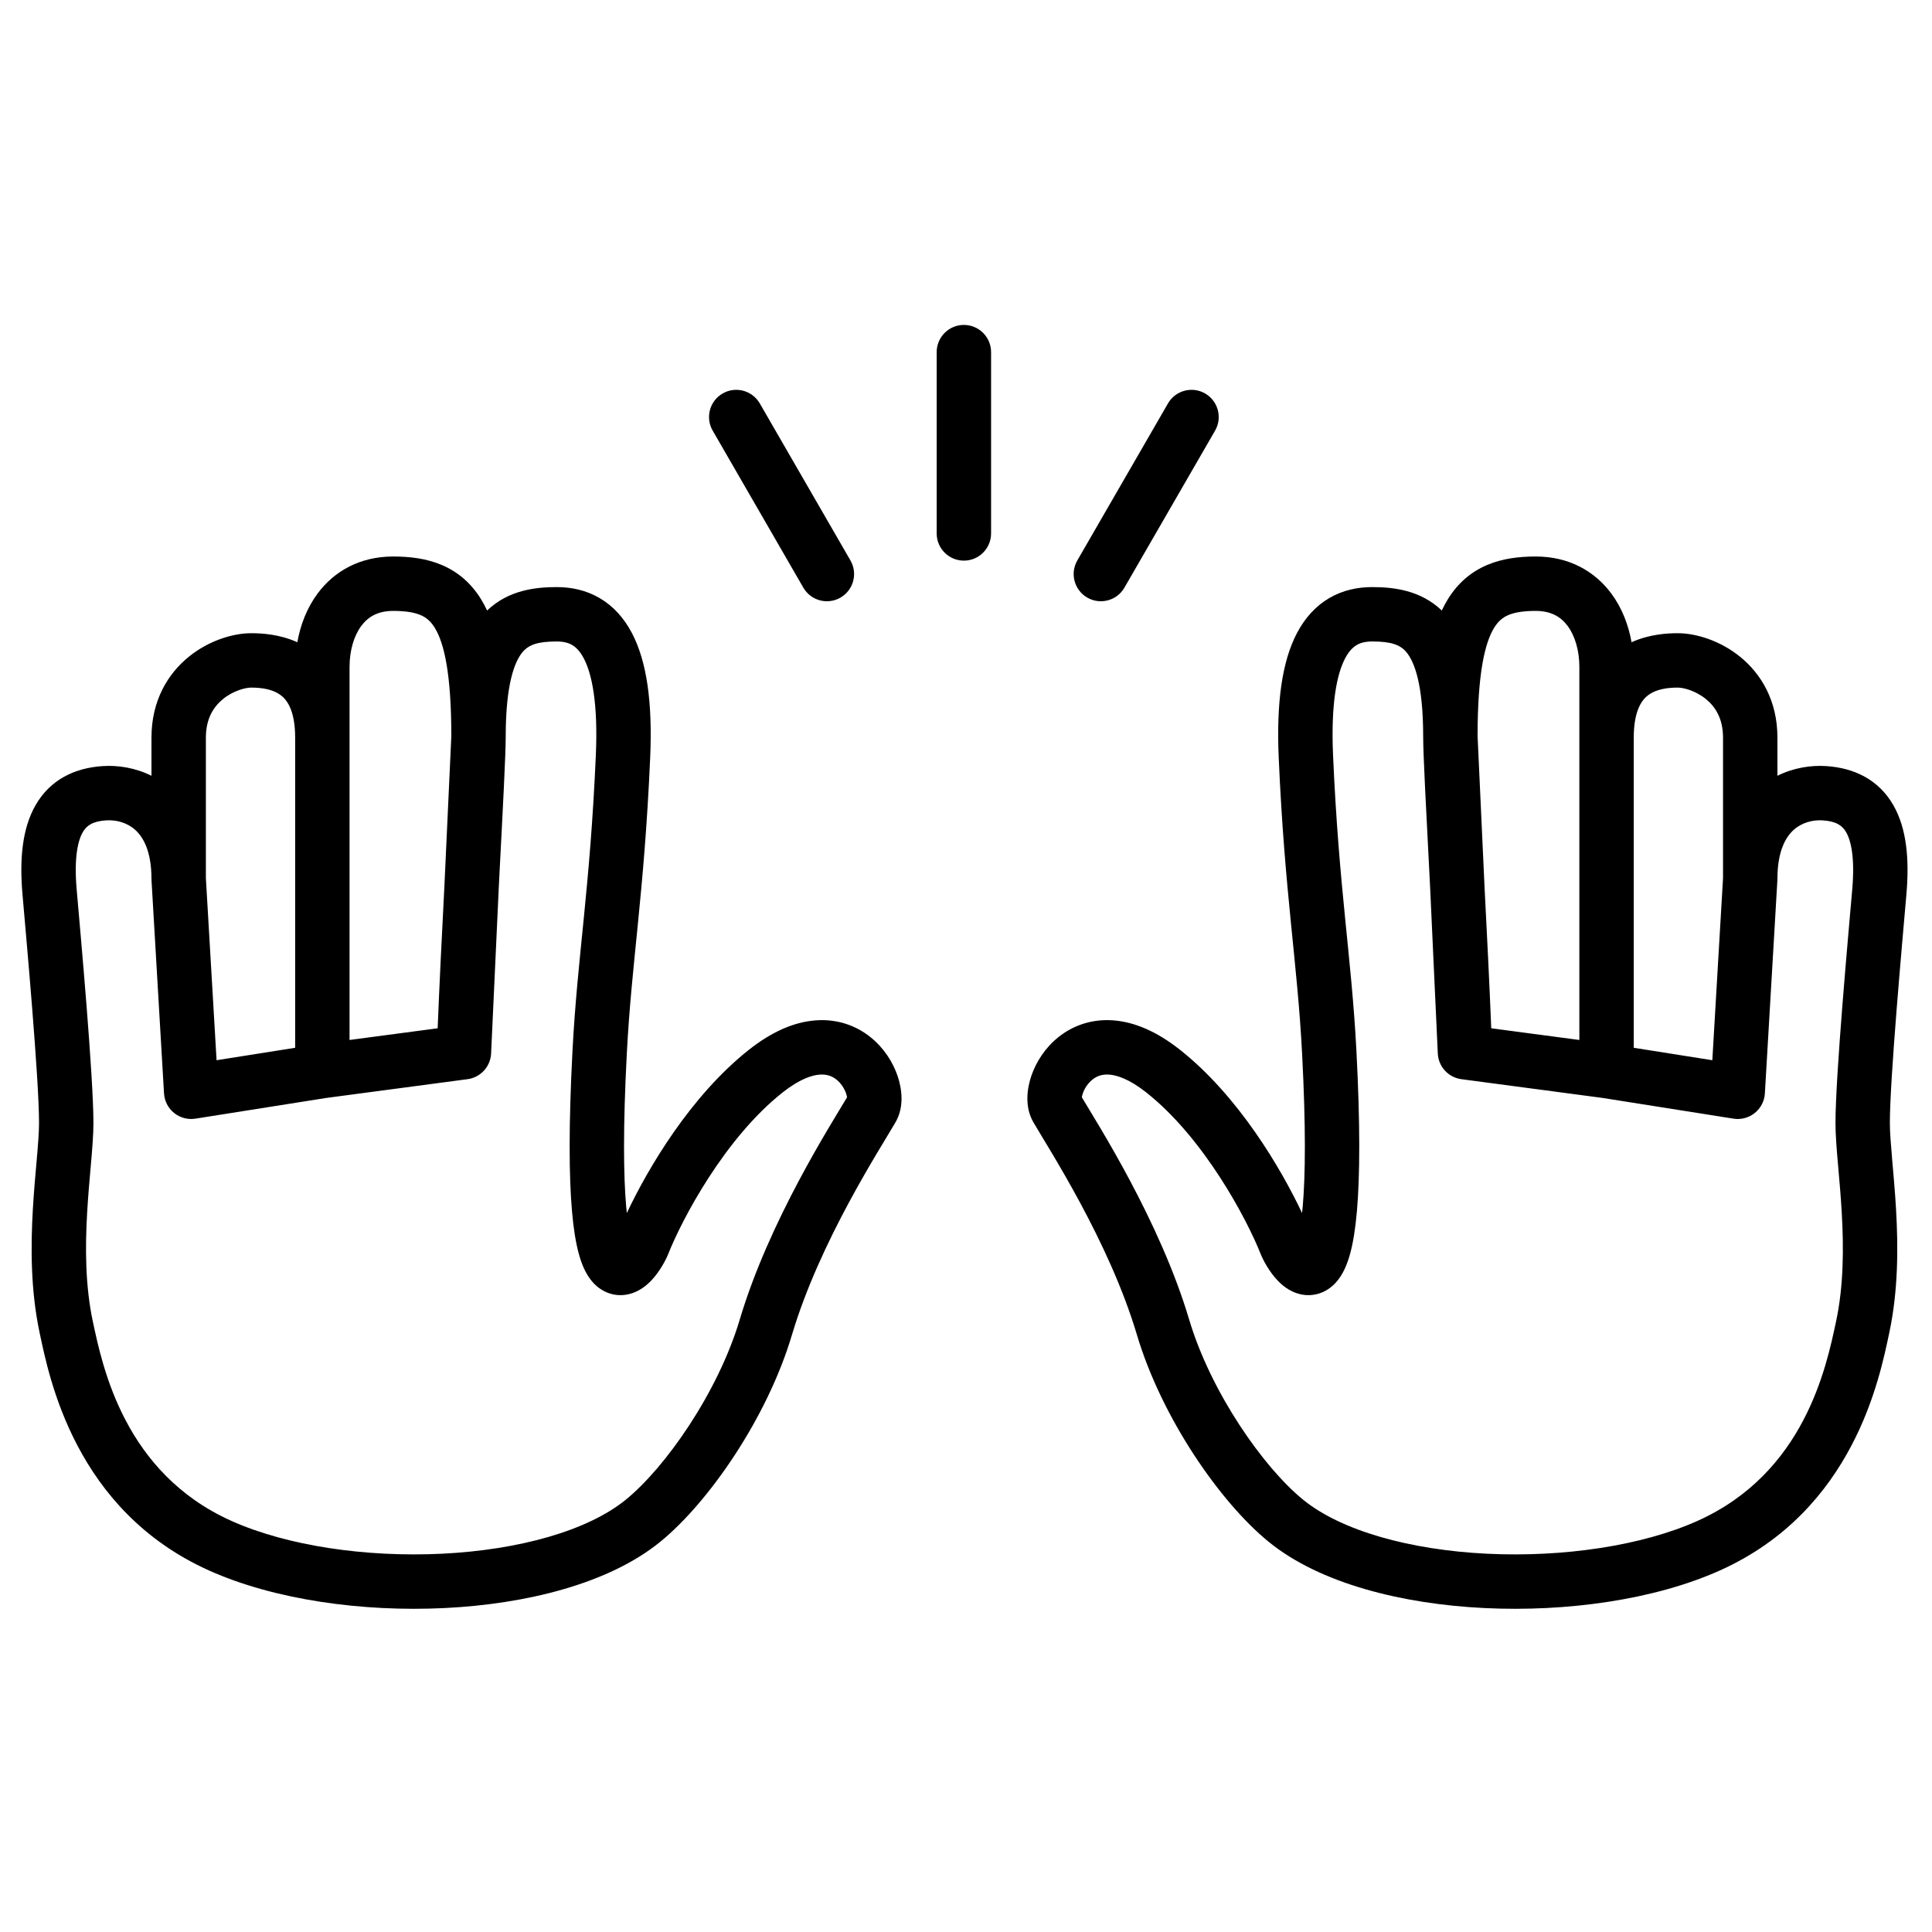
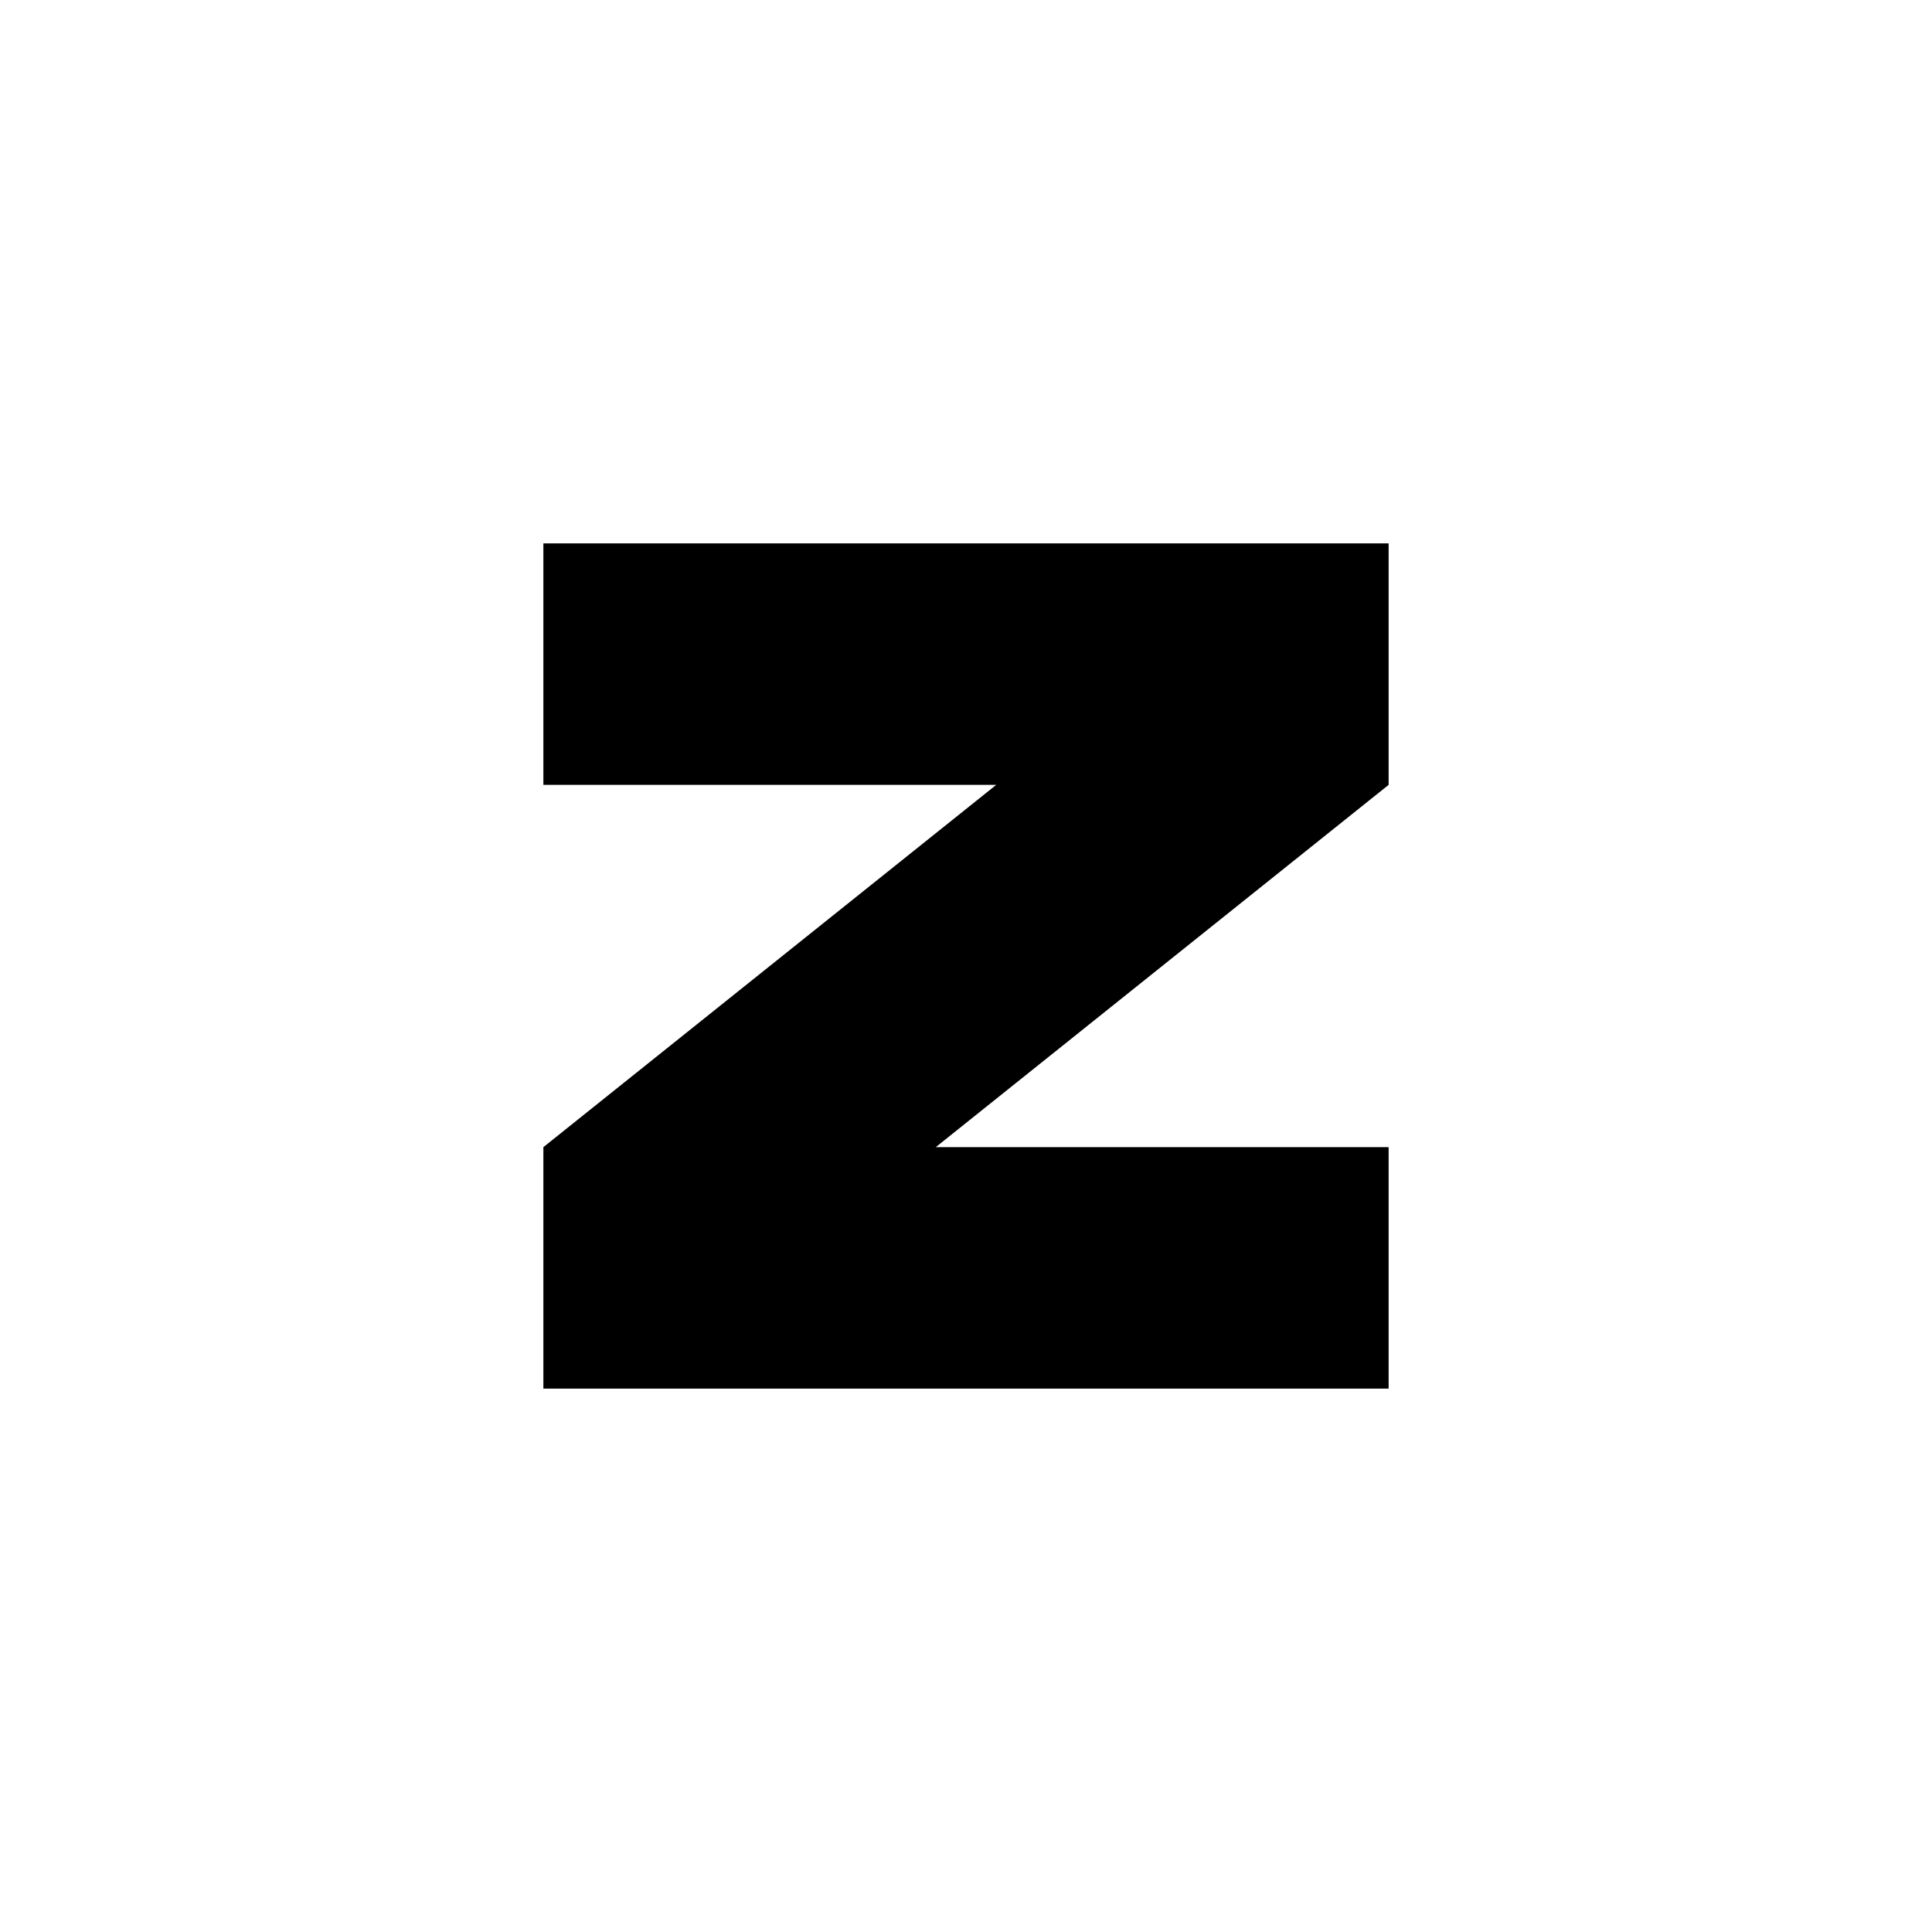
- <svg xmlns="http://www.w3.org/2000/svg" width="1365" height="1365" viewBox="0 -24 148 148" fill="none">
-   <path d="M71.754 16.863V2.974C71.754 1.824 72.687 0.891 73.838 0.891C74.988 0.891 75.921 1.824 75.921 2.974V16.863C75.921 18.014 74.988 18.947 73.838 18.947C72.687 18.947 71.754 18.014 71.754 16.863Z" fill="black" />
-   <path d="M82.527 18.933L89.472 6.905C90.047 5.908 91.322 5.567 92.318 6.142C93.314 6.717 93.656 7.992 93.081 8.988L86.136 21.017C85.561 22.013 84.286 22.355 83.29 21.779C82.293 21.204 81.952 19.929 82.527 18.933Z" fill="black" />
-   <path d="M65.148 18.933L58.204 6.905C57.628 5.908 56.354 5.567 55.357 6.142C54.361 6.717 54.019 7.992 54.595 8.988L61.539 21.017C62.114 22.013 63.389 22.355 64.385 21.779C65.382 21.204 65.723 19.929 65.148 18.933Z" fill="black" />
-   <path d="M140.606 62.029C140.606 58.409 141.583 47.675 141.89 44.132C142.097 41.737 141.809 40.425 141.424 39.754C141.141 39.263 140.699 38.915 139.634 38.844C138.865 38.792 138.027 39.011 137.401 39.576C136.814 40.105 136.159 41.168 136.159 43.318L136.155 43.439L135.198 59.758C135.164 60.345 134.883 60.891 134.424 61.26C133.966 61.628 133.374 61.786 132.793 61.694L122.764 60.107L111.948 58.67C110.949 58.538 110.188 57.708 110.142 56.702L109.561 44.132C109.535 43.621 109.51 43.114 109.484 42.615C109.241 37.929 109.022 33.781 109.022 32.428C109.022 28.386 108.338 26.681 107.74 25.963C107.263 25.392 106.577 25.14 105.11 25.14C104.583 25.14 104.212 25.248 103.933 25.411C103.659 25.571 103.346 25.859 103.049 26.421C102.41 27.626 101.945 29.891 102.118 33.848C102.342 38.98 102.692 42.815 103.035 46.272C103.377 49.723 103.718 52.856 103.908 56.497C104.204 62.197 104.178 66.126 103.945 68.792C103.828 70.124 103.656 71.2 103.423 72.05C103.202 72.856 102.871 73.676 102.296 74.289C101.6 75.03 100.608 75.384 99.577 75.136C98.759 74.939 98.185 74.421 97.871 74.092C97.214 73.402 96.75 72.511 96.568 72.051C95.51 69.381 92.235 63.181 87.802 59.681C86.509 58.66 85.567 58.365 84.974 58.32C84.415 58.278 84.009 58.444 83.691 58.697C83.34 58.976 83.078 59.381 82.948 59.764C82.902 59.9 82.882 59.997 82.874 60.058C84.076 62.087 88.842 69.522 91.09 77.069C92.765 82.694 96.804 88.426 99.819 90.881C102.74 93.258 107.988 94.731 113.9 95.022C119.756 95.309 125.788 94.412 130.033 92.509C138.233 88.833 139.903 80.738 140.651 77.229C141.232 74.506 141.243 71.599 141.087 68.901C141.01 67.555 140.894 66.297 140.793 65.137C140.695 64.01 140.606 62.922 140.606 62.029ZM120.986 27.095C120.986 25.831 120.648 24.705 120.089 23.951C119.583 23.27 118.84 22.799 117.646 22.798C116.668 22.798 116.011 22.919 115.546 23.117C115.13 23.294 114.781 23.57 114.463 24.083C113.73 25.267 113.192 27.645 113.189 32.384L113.721 43.909C113.91 47.566 114.106 51.492 114.235 54.771L120.986 55.667V27.095ZM125.153 56.265L131.172 57.218L131.992 43.267V32.508C131.992 31.031 131.39 30.128 130.678 29.549C129.884 28.904 128.957 28.673 128.519 28.673C127.722 28.673 126.899 28.797 126.306 29.218C125.849 29.542 125.153 30.309 125.153 32.508V56.265ZM136.159 35.428C137.406 34.807 138.74 34.608 139.912 34.687C142.037 34.829 143.91 35.718 145.037 37.678C146.06 39.459 146.273 41.814 146.041 44.493C145.72 48.195 144.772 58.646 144.772 62.029C144.772 62.708 144.843 63.612 144.944 64.776C145.042 65.907 145.165 67.239 145.247 68.661C145.411 71.499 145.422 74.838 144.727 78.099C144.002 81.495 142.041 91.692 131.738 96.311C126.731 98.555 120.002 99.494 113.696 99.184C107.445 98.877 101.128 97.319 97.189 94.112C93.481 91.094 88.994 84.631 87.096 78.259C84.953 71.062 80.311 63.965 79.153 61.953C78.471 60.769 78.684 59.363 79.002 58.426C79.361 57.369 80.055 56.263 81.099 55.434C82.176 54.578 83.604 54.038 85.288 54.165C86.937 54.289 88.646 55.039 90.383 56.411C94.854 59.94 98.134 65.508 99.742 68.923C99.759 68.766 99.779 68.602 99.794 68.43C100.003 66.043 100.039 62.334 99.747 56.713C99.564 53.194 99.236 50.181 98.889 46.683C98.543 43.19 98.184 39.271 97.955 34.03C97.772 29.848 98.201 26.672 99.367 24.471C99.972 23.33 100.79 22.422 101.83 21.814C102.866 21.209 103.995 20.974 105.11 20.974C106.759 20.974 108.813 21.206 110.448 22.768C110.593 22.458 110.75 22.165 110.921 21.89C111.676 20.67 112.681 19.808 113.912 19.284C115.095 18.779 116.378 18.631 117.646 18.631C120.195 18.631 122.164 19.757 123.434 21.468C124.256 22.576 124.75 23.878 124.985 25.198C126.338 24.588 127.691 24.507 128.519 24.507C129.933 24.507 131.784 25.079 133.305 26.315C134.908 27.618 136.159 29.673 136.159 32.508V35.428Z" fill="black" />
-   <path d="M7.157 62.029C7.157 58.409 6.18 47.675 5.873 44.132C5.665 41.737 5.954 40.425 6.339 39.754C6.621 39.263 7.063 38.915 8.128 38.844C8.898 38.792 9.735 39.011 10.362 39.576C10.948 40.105 11.603 41.168 11.603 43.318L11.607 43.439L12.564 59.758C12.599 60.345 12.88 60.891 13.338 61.26C13.796 61.628 14.389 61.786 14.97 61.694L24.999 60.107L35.814 58.67C36.813 58.538 37.574 57.708 37.621 56.702L38.202 44.132C38.228 43.621 38.252 43.114 38.278 42.615C38.522 37.929 38.74 33.781 38.74 32.428C38.74 28.386 39.425 26.681 40.023 25.963C40.5 25.392 41.185 25.14 42.652 25.14C43.179 25.14 43.55 25.248 43.83 25.411C44.104 25.571 44.416 25.859 44.714 26.421C45.352 27.626 45.817 29.891 45.644 33.848C45.42 38.98 45.07 42.815 44.727 46.272C44.385 49.723 44.044 52.856 43.855 56.497C43.558 62.197 43.585 66.126 43.818 68.792C43.934 70.124 44.107 71.2 44.34 72.05C44.56 72.856 44.891 73.676 45.466 74.289C46.163 75.03 47.155 75.384 48.185 75.136C49.003 74.939 49.578 74.421 49.892 74.092C50.548 73.402 51.012 72.511 51.194 72.051C52.253 69.381 55.527 63.181 59.96 59.681C61.254 58.66 62.196 58.365 62.789 58.32C63.348 58.278 63.753 58.444 64.072 58.697C64.422 58.976 64.684 59.381 64.815 59.764C64.861 59.9 64.88 59.997 64.888 60.058C63.687 62.087 58.92 69.522 56.673 77.069C54.998 82.694 50.959 88.426 47.943 90.881C45.023 93.258 39.775 94.731 33.862 95.022C28.007 95.309 21.975 94.412 17.73 92.509C9.53 88.833 7.86 80.738 7.111 77.229C6.531 74.506 6.519 71.599 6.675 68.901C6.753 67.555 6.868 66.297 6.969 65.137C7.067 64.01 7.157 62.922 7.157 62.029ZM26.777 27.095C26.777 25.831 27.115 24.705 27.674 23.951C28.179 23.27 28.922 22.799 30.117 22.798C31.094 22.798 31.752 22.919 32.216 23.117C32.633 23.294 32.982 23.57 33.3 24.083C34.033 25.267 34.571 27.645 34.574 32.384L34.042 43.909C33.852 47.566 33.657 51.492 33.527 54.771L26.777 55.667V27.095ZM22.61 56.265L16.59 57.218L15.771 43.267V32.508C15.771 31.031 16.373 30.128 17.085 29.549C17.878 28.904 18.806 28.673 19.243 28.673C20.04 28.673 20.863 28.797 21.456 29.218C21.913 29.542 22.61 30.309 22.61 32.508V56.265ZM11.603 35.428C10.357 34.807 9.023 34.608 7.85 34.687C5.725 34.829 3.852 35.718 2.726 37.678C1.702 39.459 1.489 41.814 1.721 44.493C2.042 48.195 2.99 58.646 2.99 62.029C2.99 62.708 2.92 63.612 2.819 64.776C2.72 65.907 2.597 67.239 2.515 68.661C2.352 71.499 2.34 74.838 3.036 78.099C3.76 81.495 5.722 91.692 16.024 96.311C21.031 98.555 27.76 99.494 34.067 99.184C40.317 98.877 46.635 97.319 50.574 94.112C54.282 91.094 58.769 84.631 60.666 78.259C62.809 71.062 67.451 63.965 68.61 61.953C69.292 60.769 69.079 59.363 68.76 58.426C68.402 57.369 67.707 56.263 66.663 55.434C65.587 54.578 64.158 54.038 62.475 54.165C60.826 54.289 59.116 55.039 57.379 56.411C52.908 59.94 49.628 65.508 48.02 68.923C48.003 68.766 47.983 68.602 47.968 68.43C47.76 66.043 47.723 62.334 48.016 56.713C48.199 53.194 48.527 50.181 48.874 46.683C49.22 43.19 49.578 39.271 49.807 34.03C49.99 29.848 49.561 26.672 48.395 24.471C47.791 23.33 46.973 22.422 45.932 21.814C44.896 21.209 43.768 20.974 42.652 20.974C41.004 20.974 38.95 21.206 37.314 22.768C37.17 22.458 37.012 22.165 36.842 21.89C36.086 20.67 35.082 19.808 33.851 19.284C32.668 18.779 31.385 18.631 30.117 18.631C27.568 18.631 25.599 19.757 24.328 21.468C23.507 22.576 23.012 23.878 22.777 25.198C21.425 24.588 20.072 24.507 19.243 24.507C17.83 24.507 15.979 25.079 14.457 26.315C12.854 27.618 11.603 29.673 11.603 32.508V35.428Z" fill="black" />
+ <svg xmlns="http://www.w3.org/2000/svg" viewBox="0 0 64 64" width="64" height="64" role="img" aria-label="Zeshan">
+   <path d="M18 18 H46 V26 L31 38 H46 V46 H18 V38 L33 26 H18 Z" fill="black" />
</svg>
